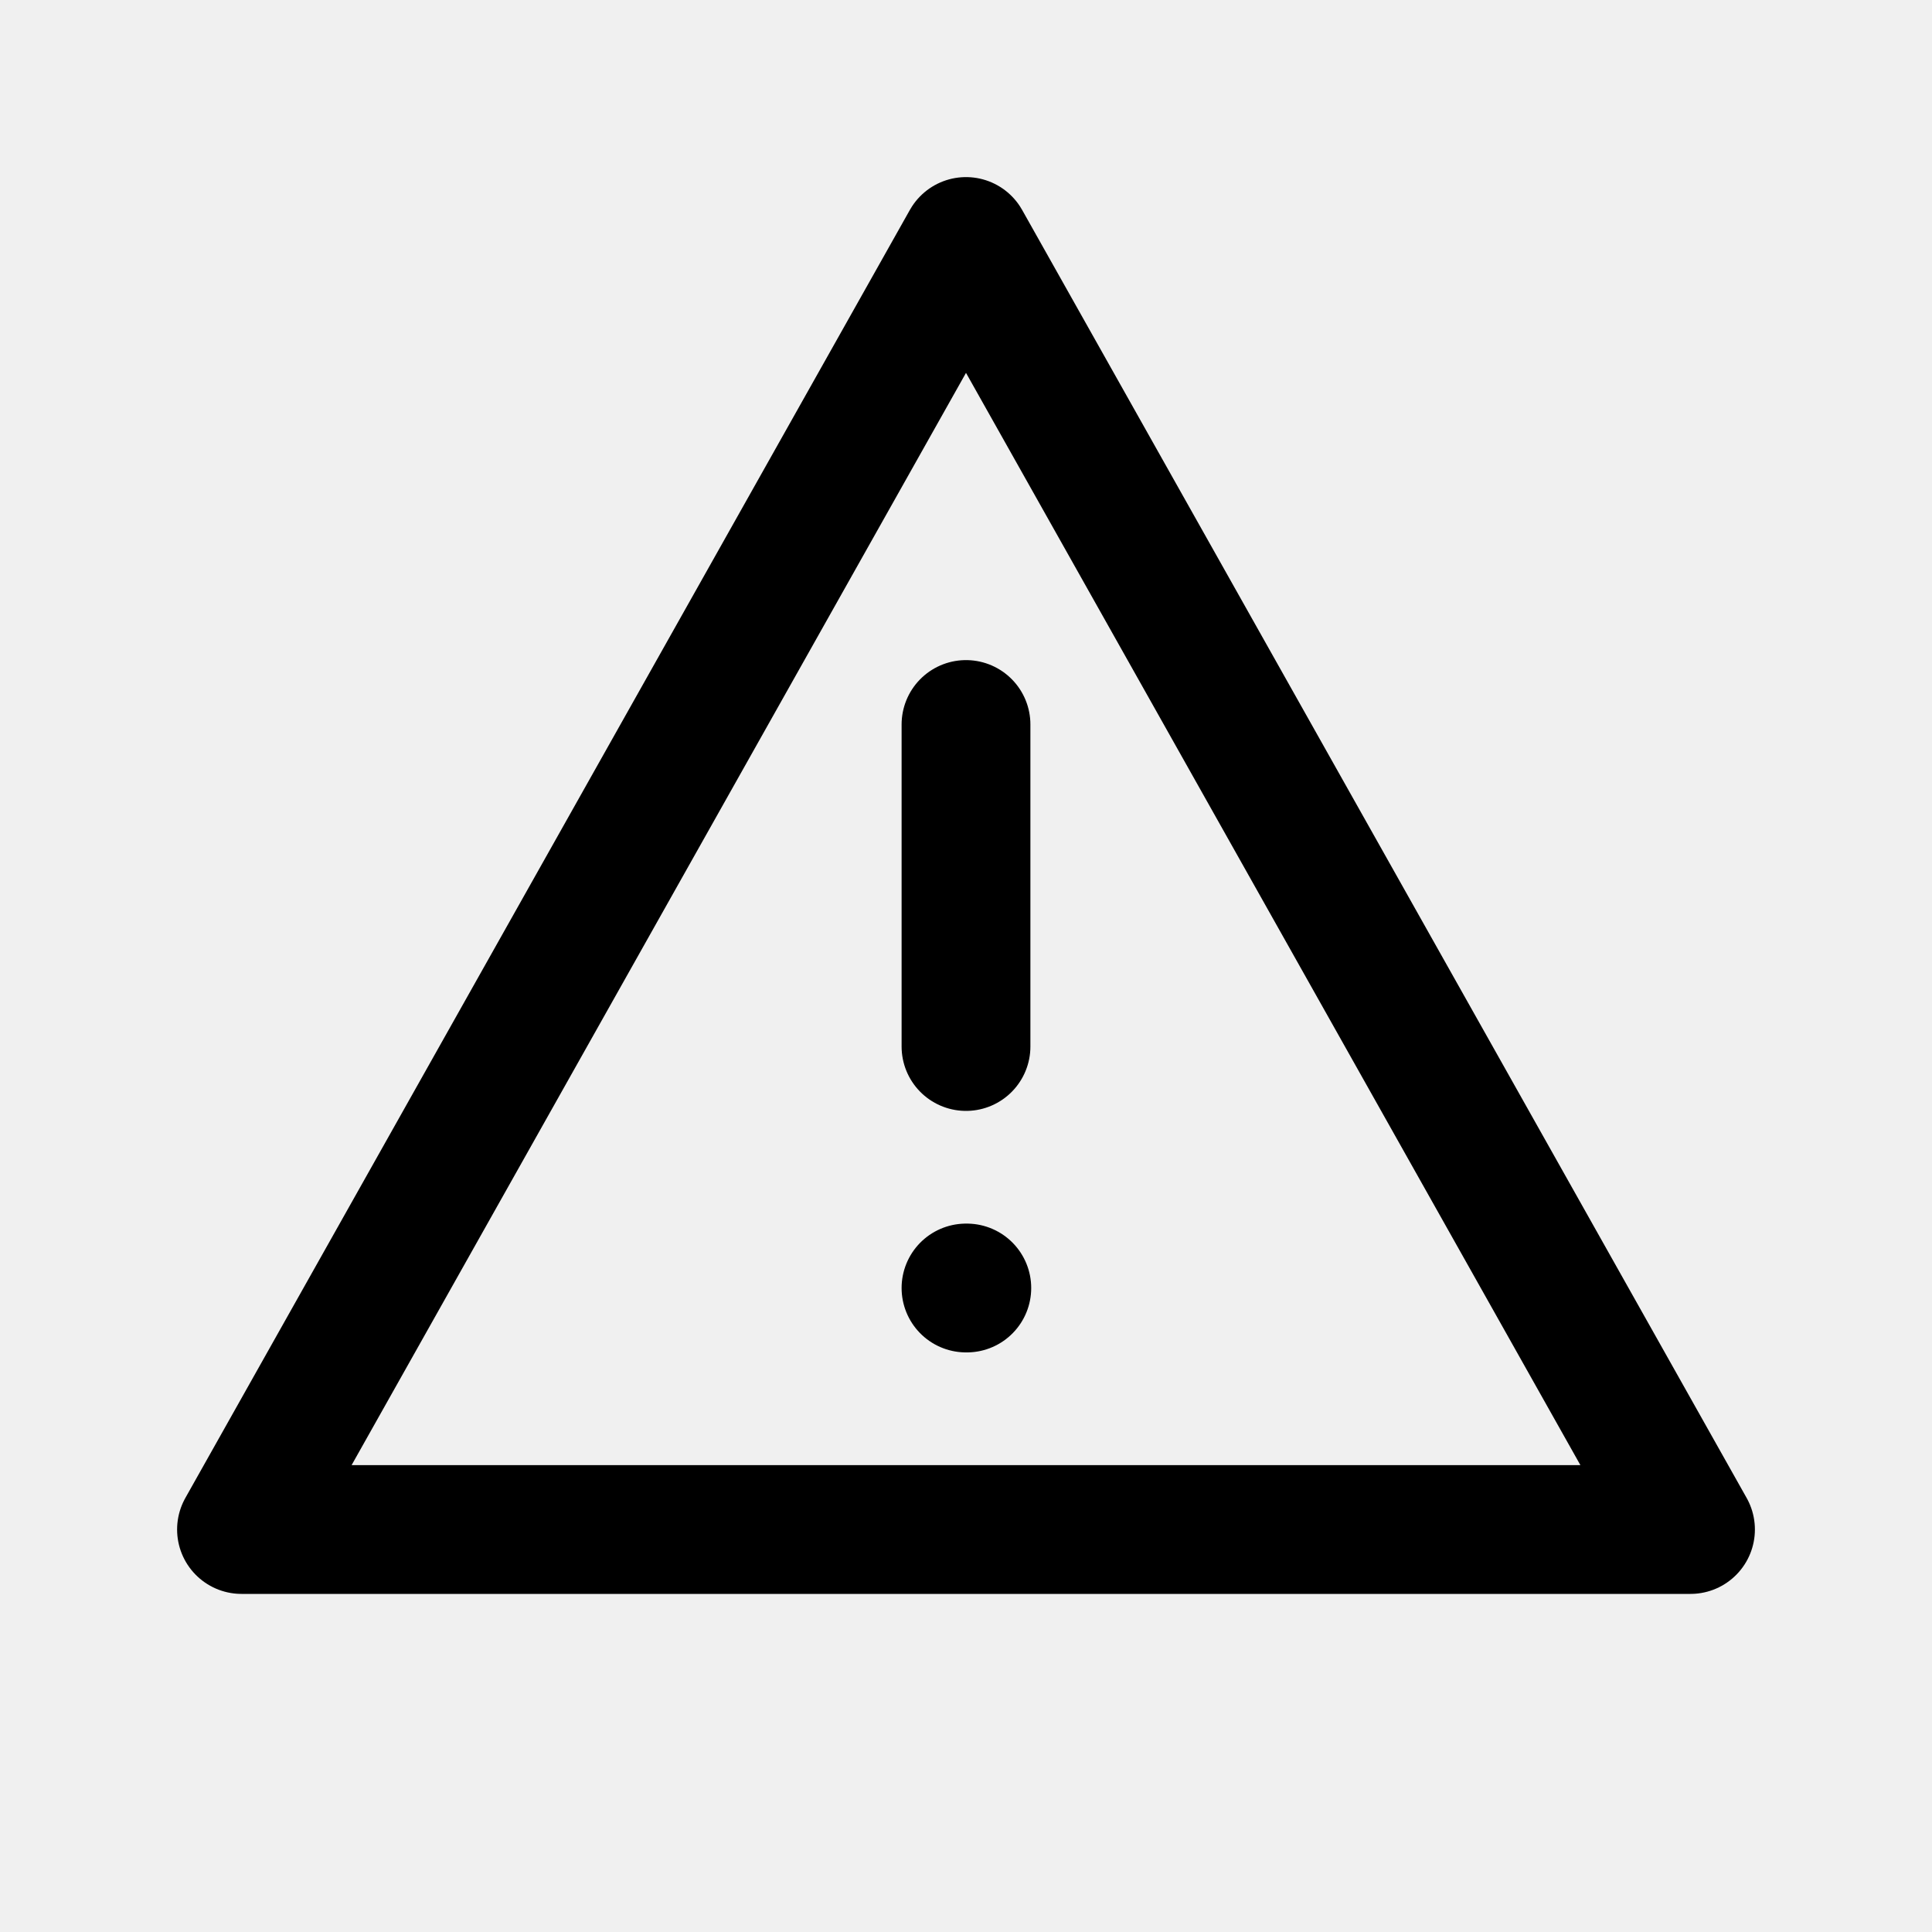
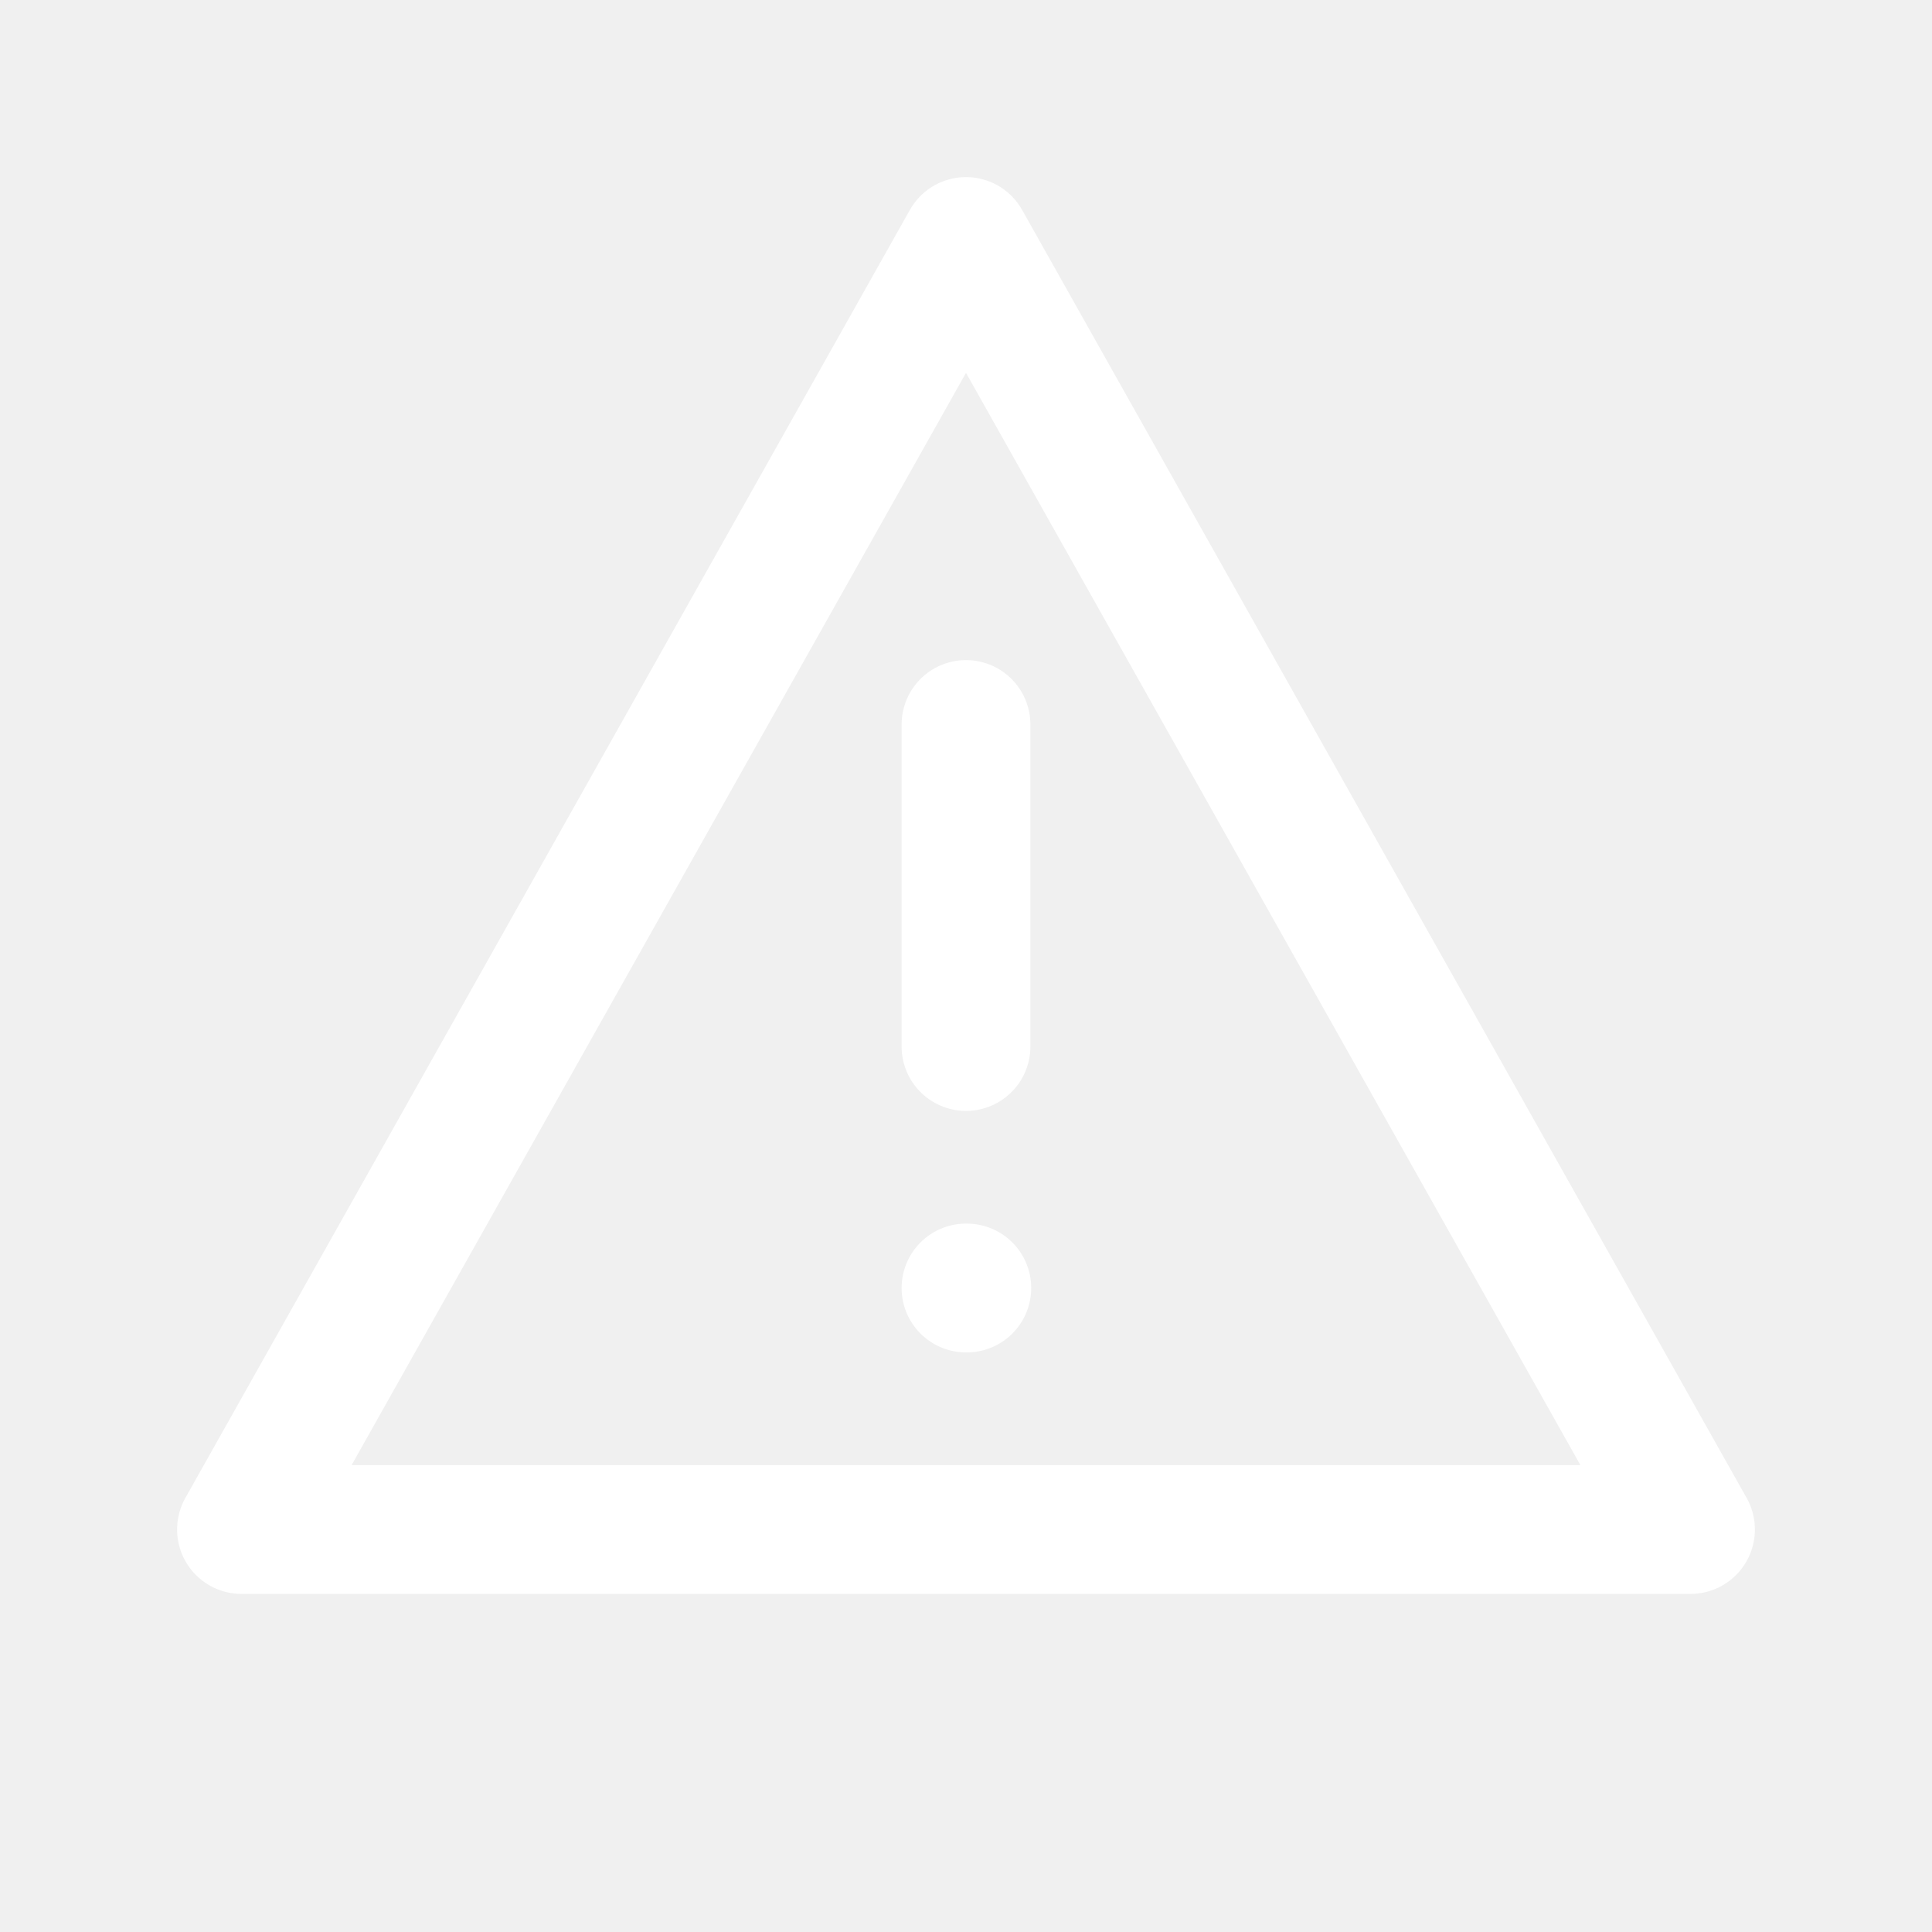
- <svg xmlns="http://www.w3.org/2000/svg" viewBox="0 0 24 24" fill="none" stroke="currentColor" stroke-width="1.6" stroke-linecap="round" stroke-linejoin="round">
+ <svg xmlns="http://www.w3.org/2000/svg" viewBox="0 0 24 24" fill="none" stroke="#ffffff" stroke-width="1.6" stroke-linecap="round" stroke-linejoin="round">
  <path d="m12 3 9 16H3L12 3Z" />
  <path d="M12 9v4M12 16h.01" />
</svg>
